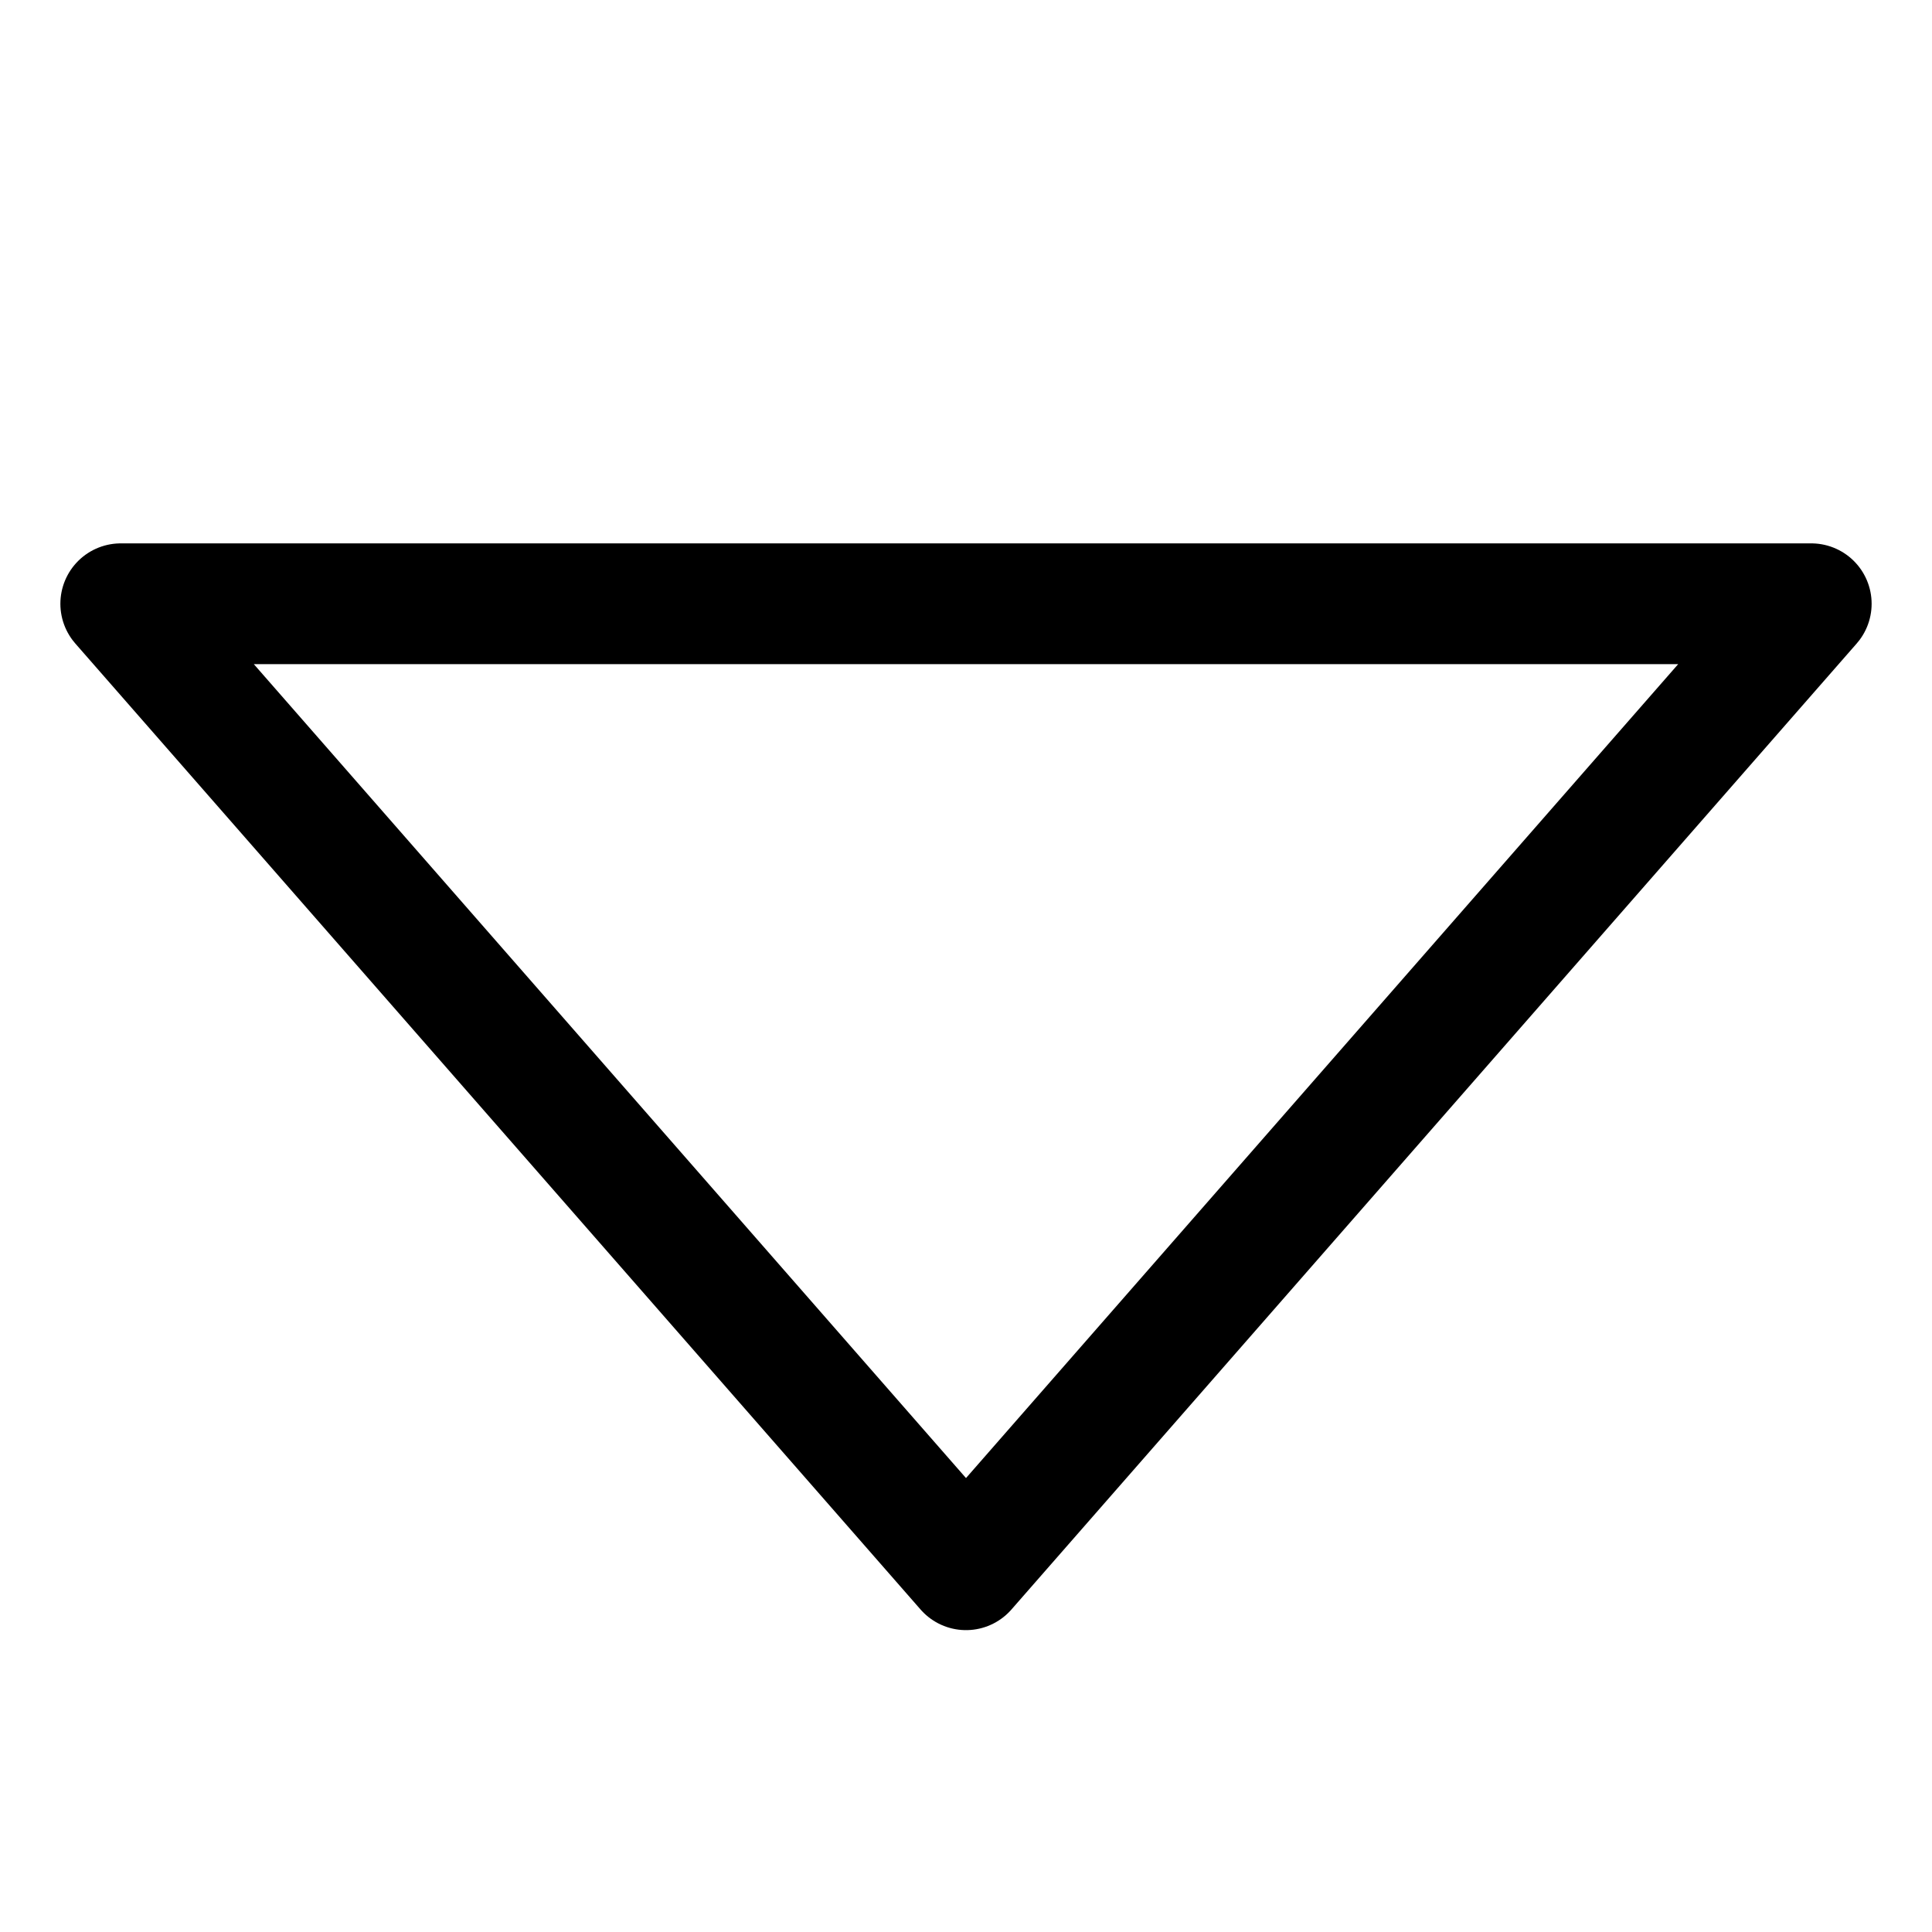
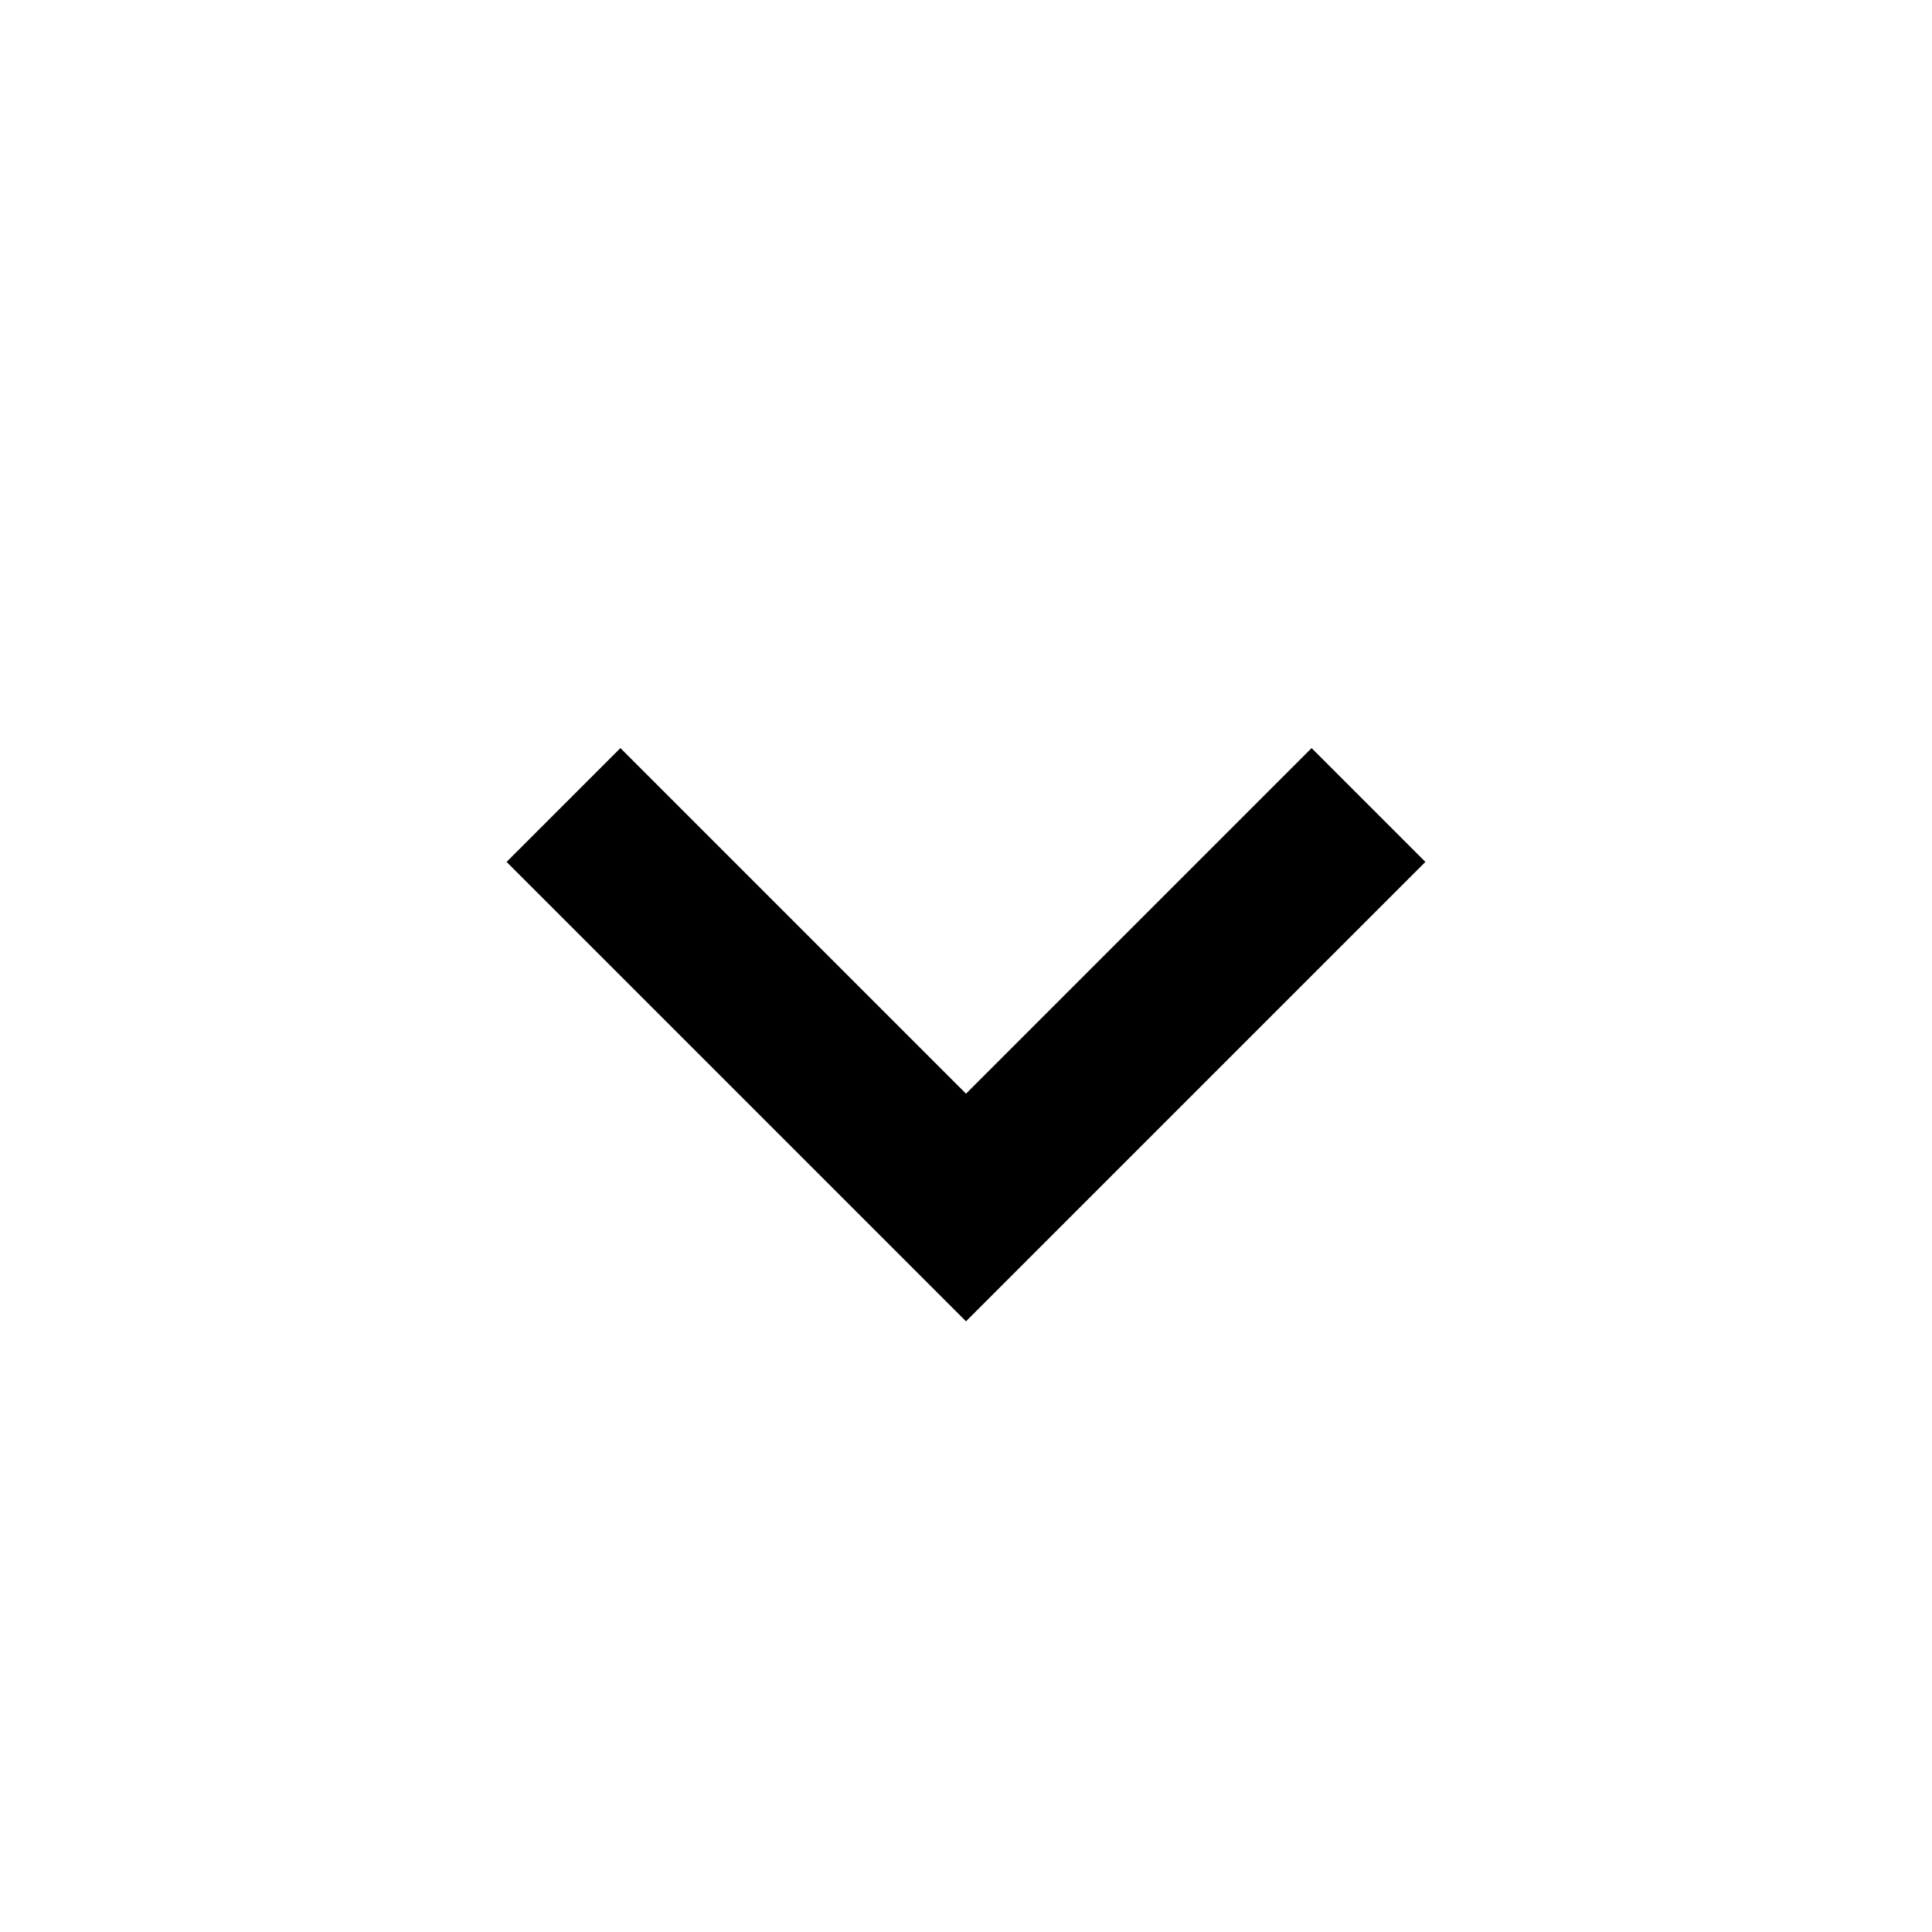
- <svg xmlns="http://www.w3.org/2000/svg" id="i-caret-bottom" viewBox="0 0 32 32" width="32" height="32" fill="none" stroke="currentcolor" stroke-linecap="round" stroke-linejoin="round" stroke-width="2">
-   <path d="M30 10 L16 26 2 10 Z" />
+ <svg xmlns="http://www.w3.org/2000/svg" width="24" height="24" style="fill: rgba(0, 0, 0, 1);transform: ;msFilter:;">
+   <path d="M16.293 9.293 12 13.586 7.707 9.293l-1.414 1.414L12 16.414l5.707-5.707z" />
</svg>
